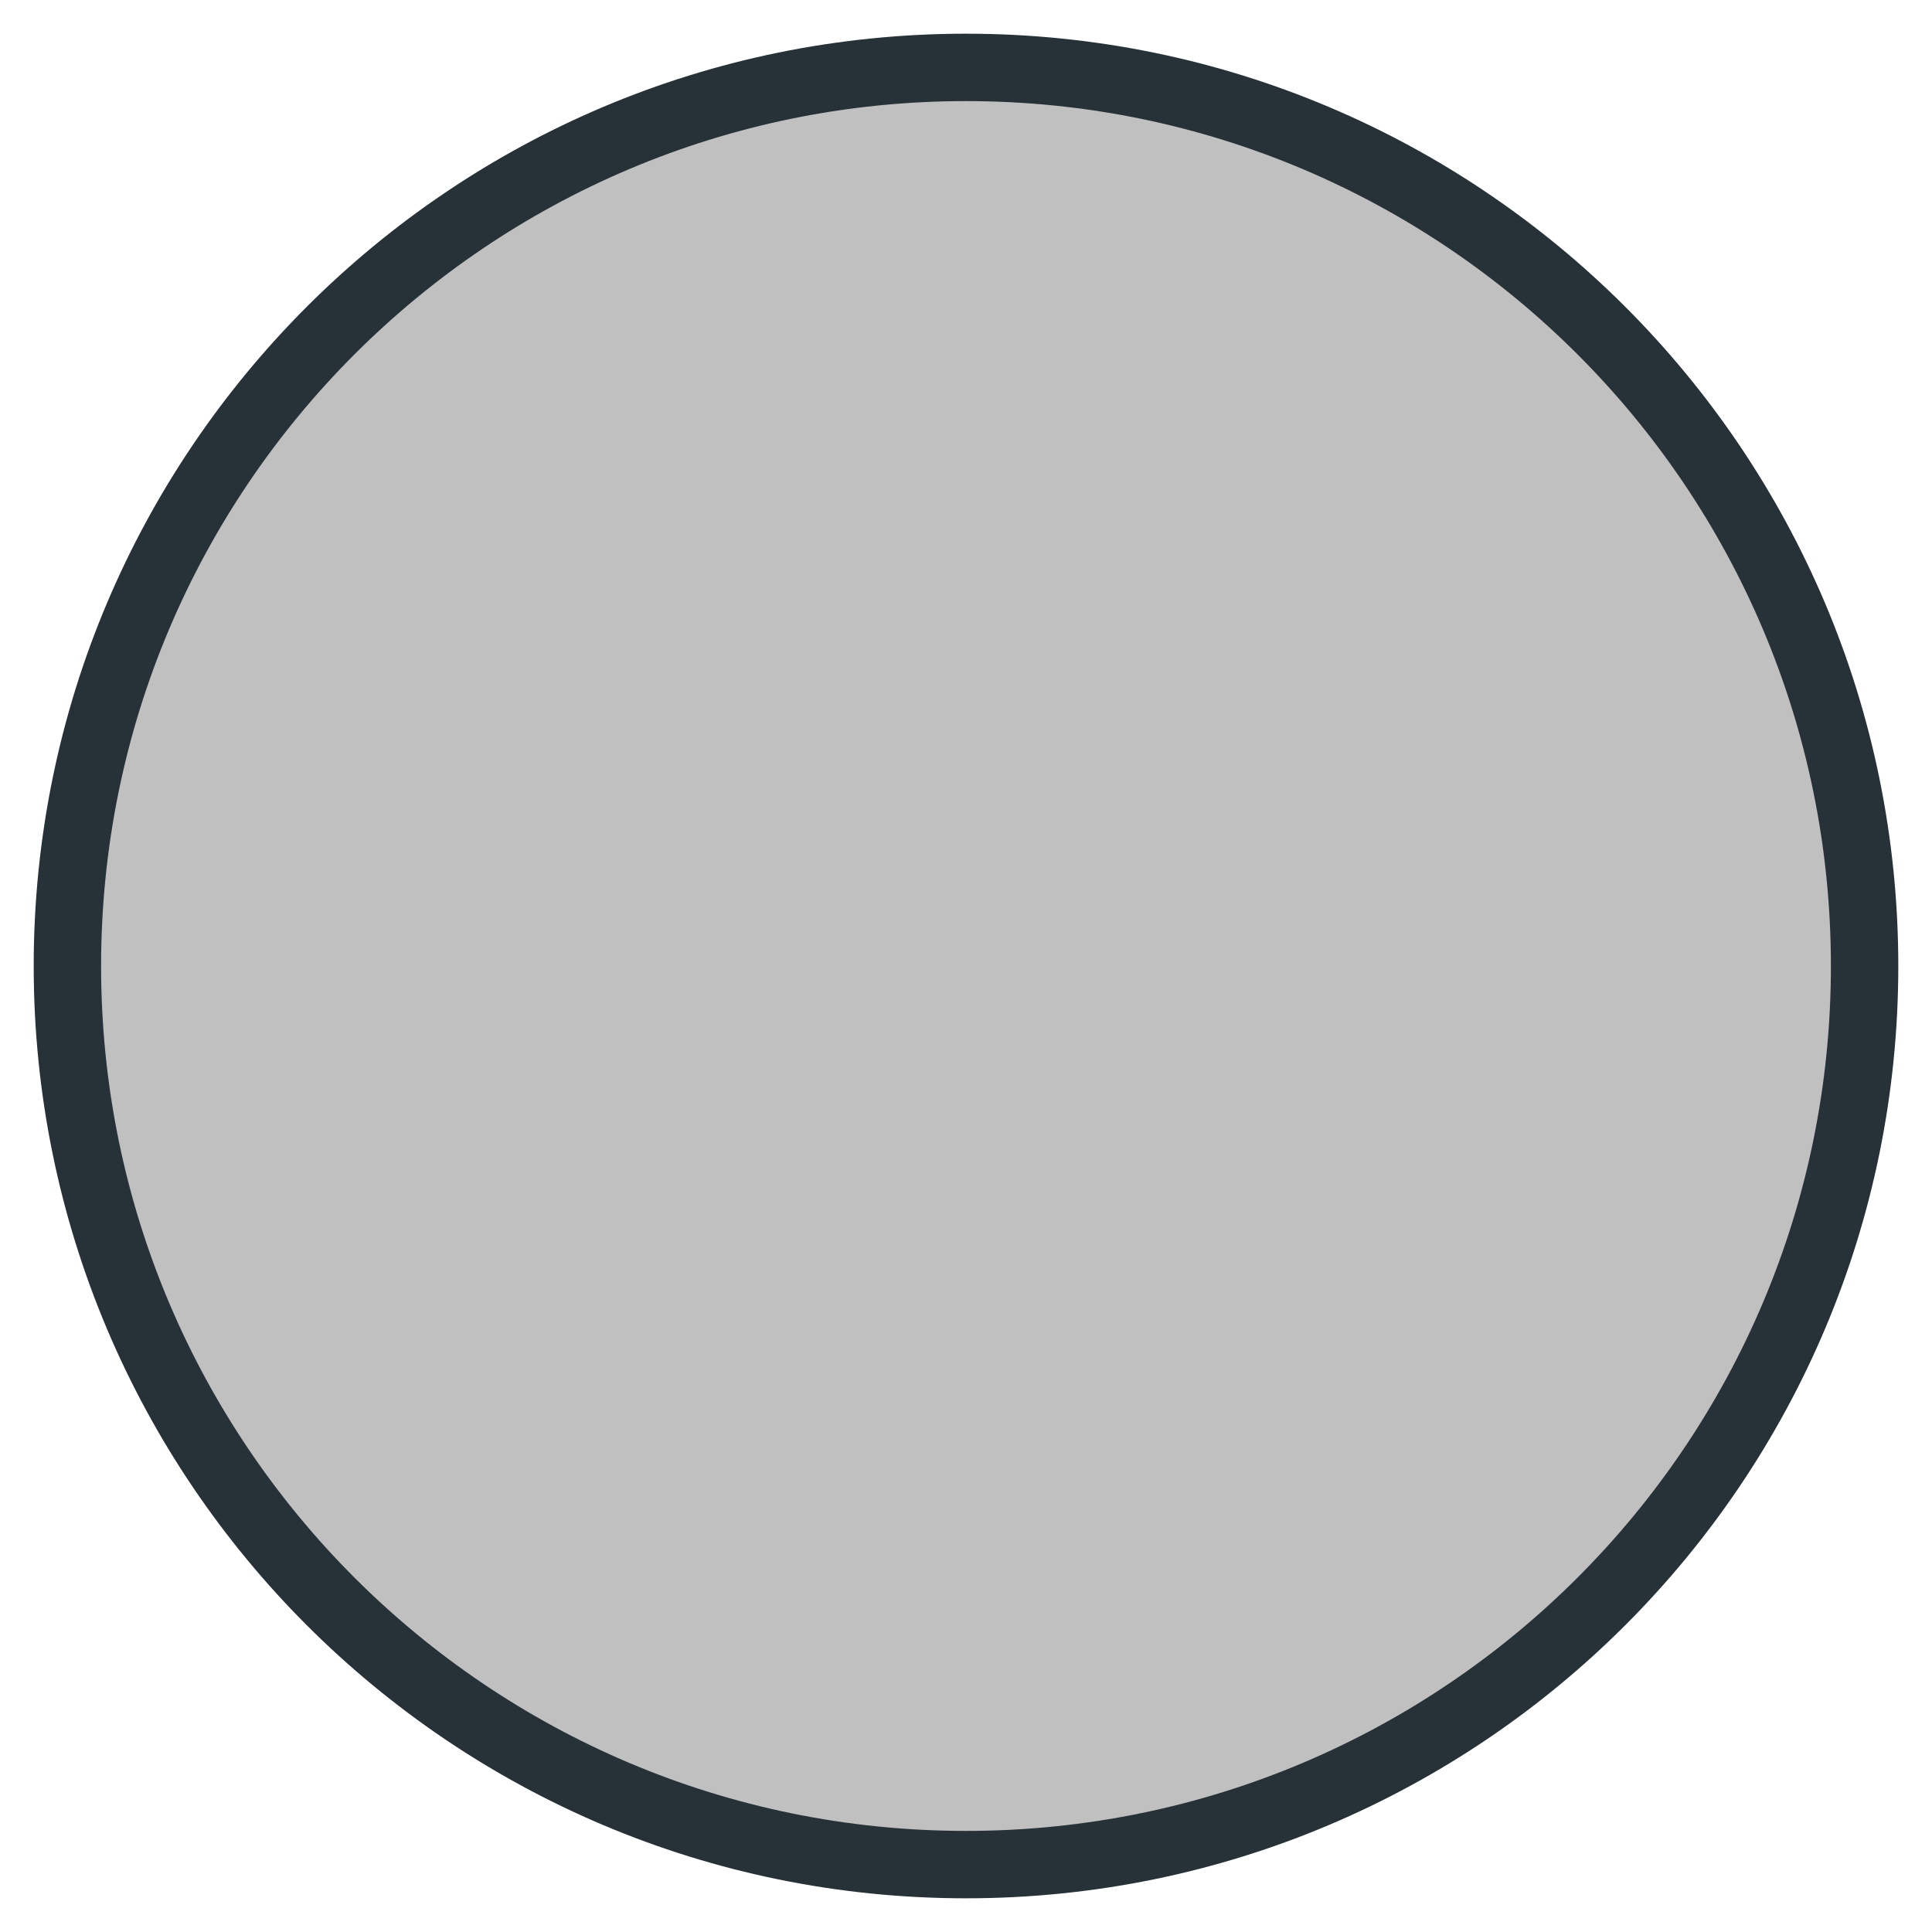
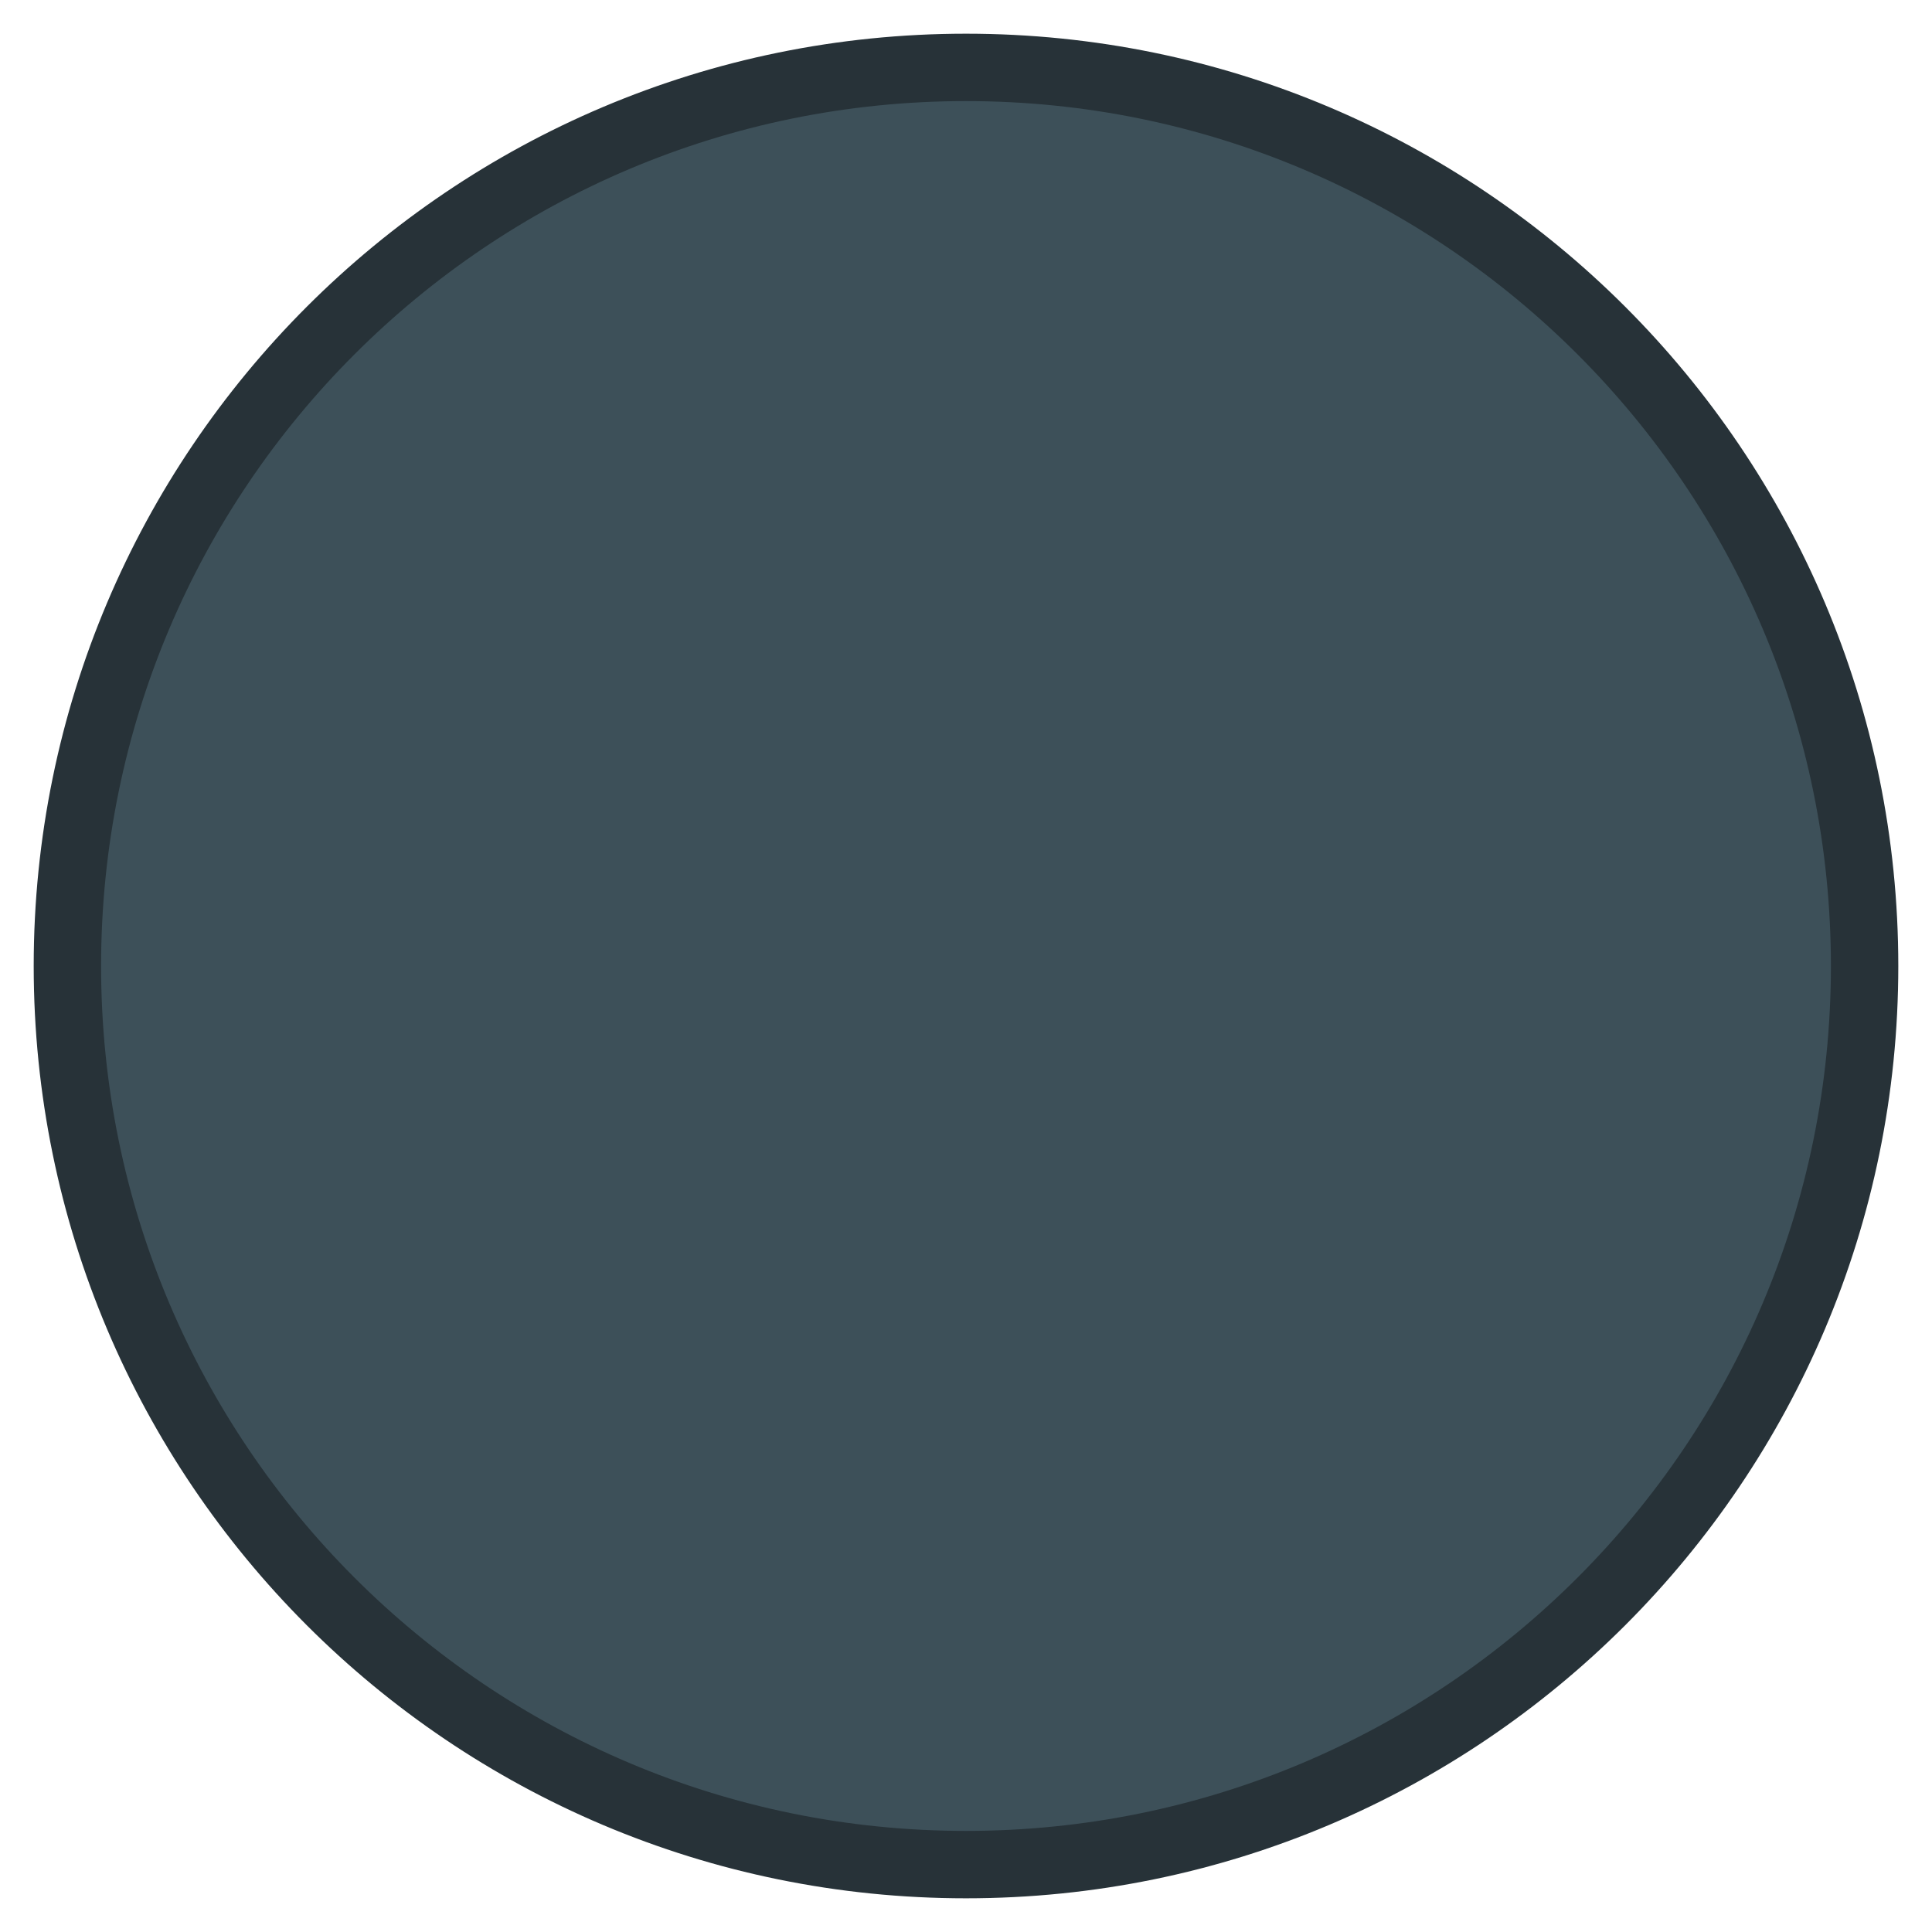
<svg xmlns="http://www.w3.org/2000/svg" width="86px" height="86px" viewBox="0 0 86 86" version="1.1">
  <defs />
  <g id="Page-1" stroke="none" stroke-width="1" fill="none" fill-rule="evenodd">
-     <g id="Artboard-1" stroke="#273238" stroke-width="3" fill="#C0C0C0">
+     <g id="Artboard-1" stroke="#273238" stroke-width="3" fill="#3d5059">
      <circle id="Oval-359-Copy-8" cx="43" cy="43" r="40" />
    </g>
  </g>
</svg>
